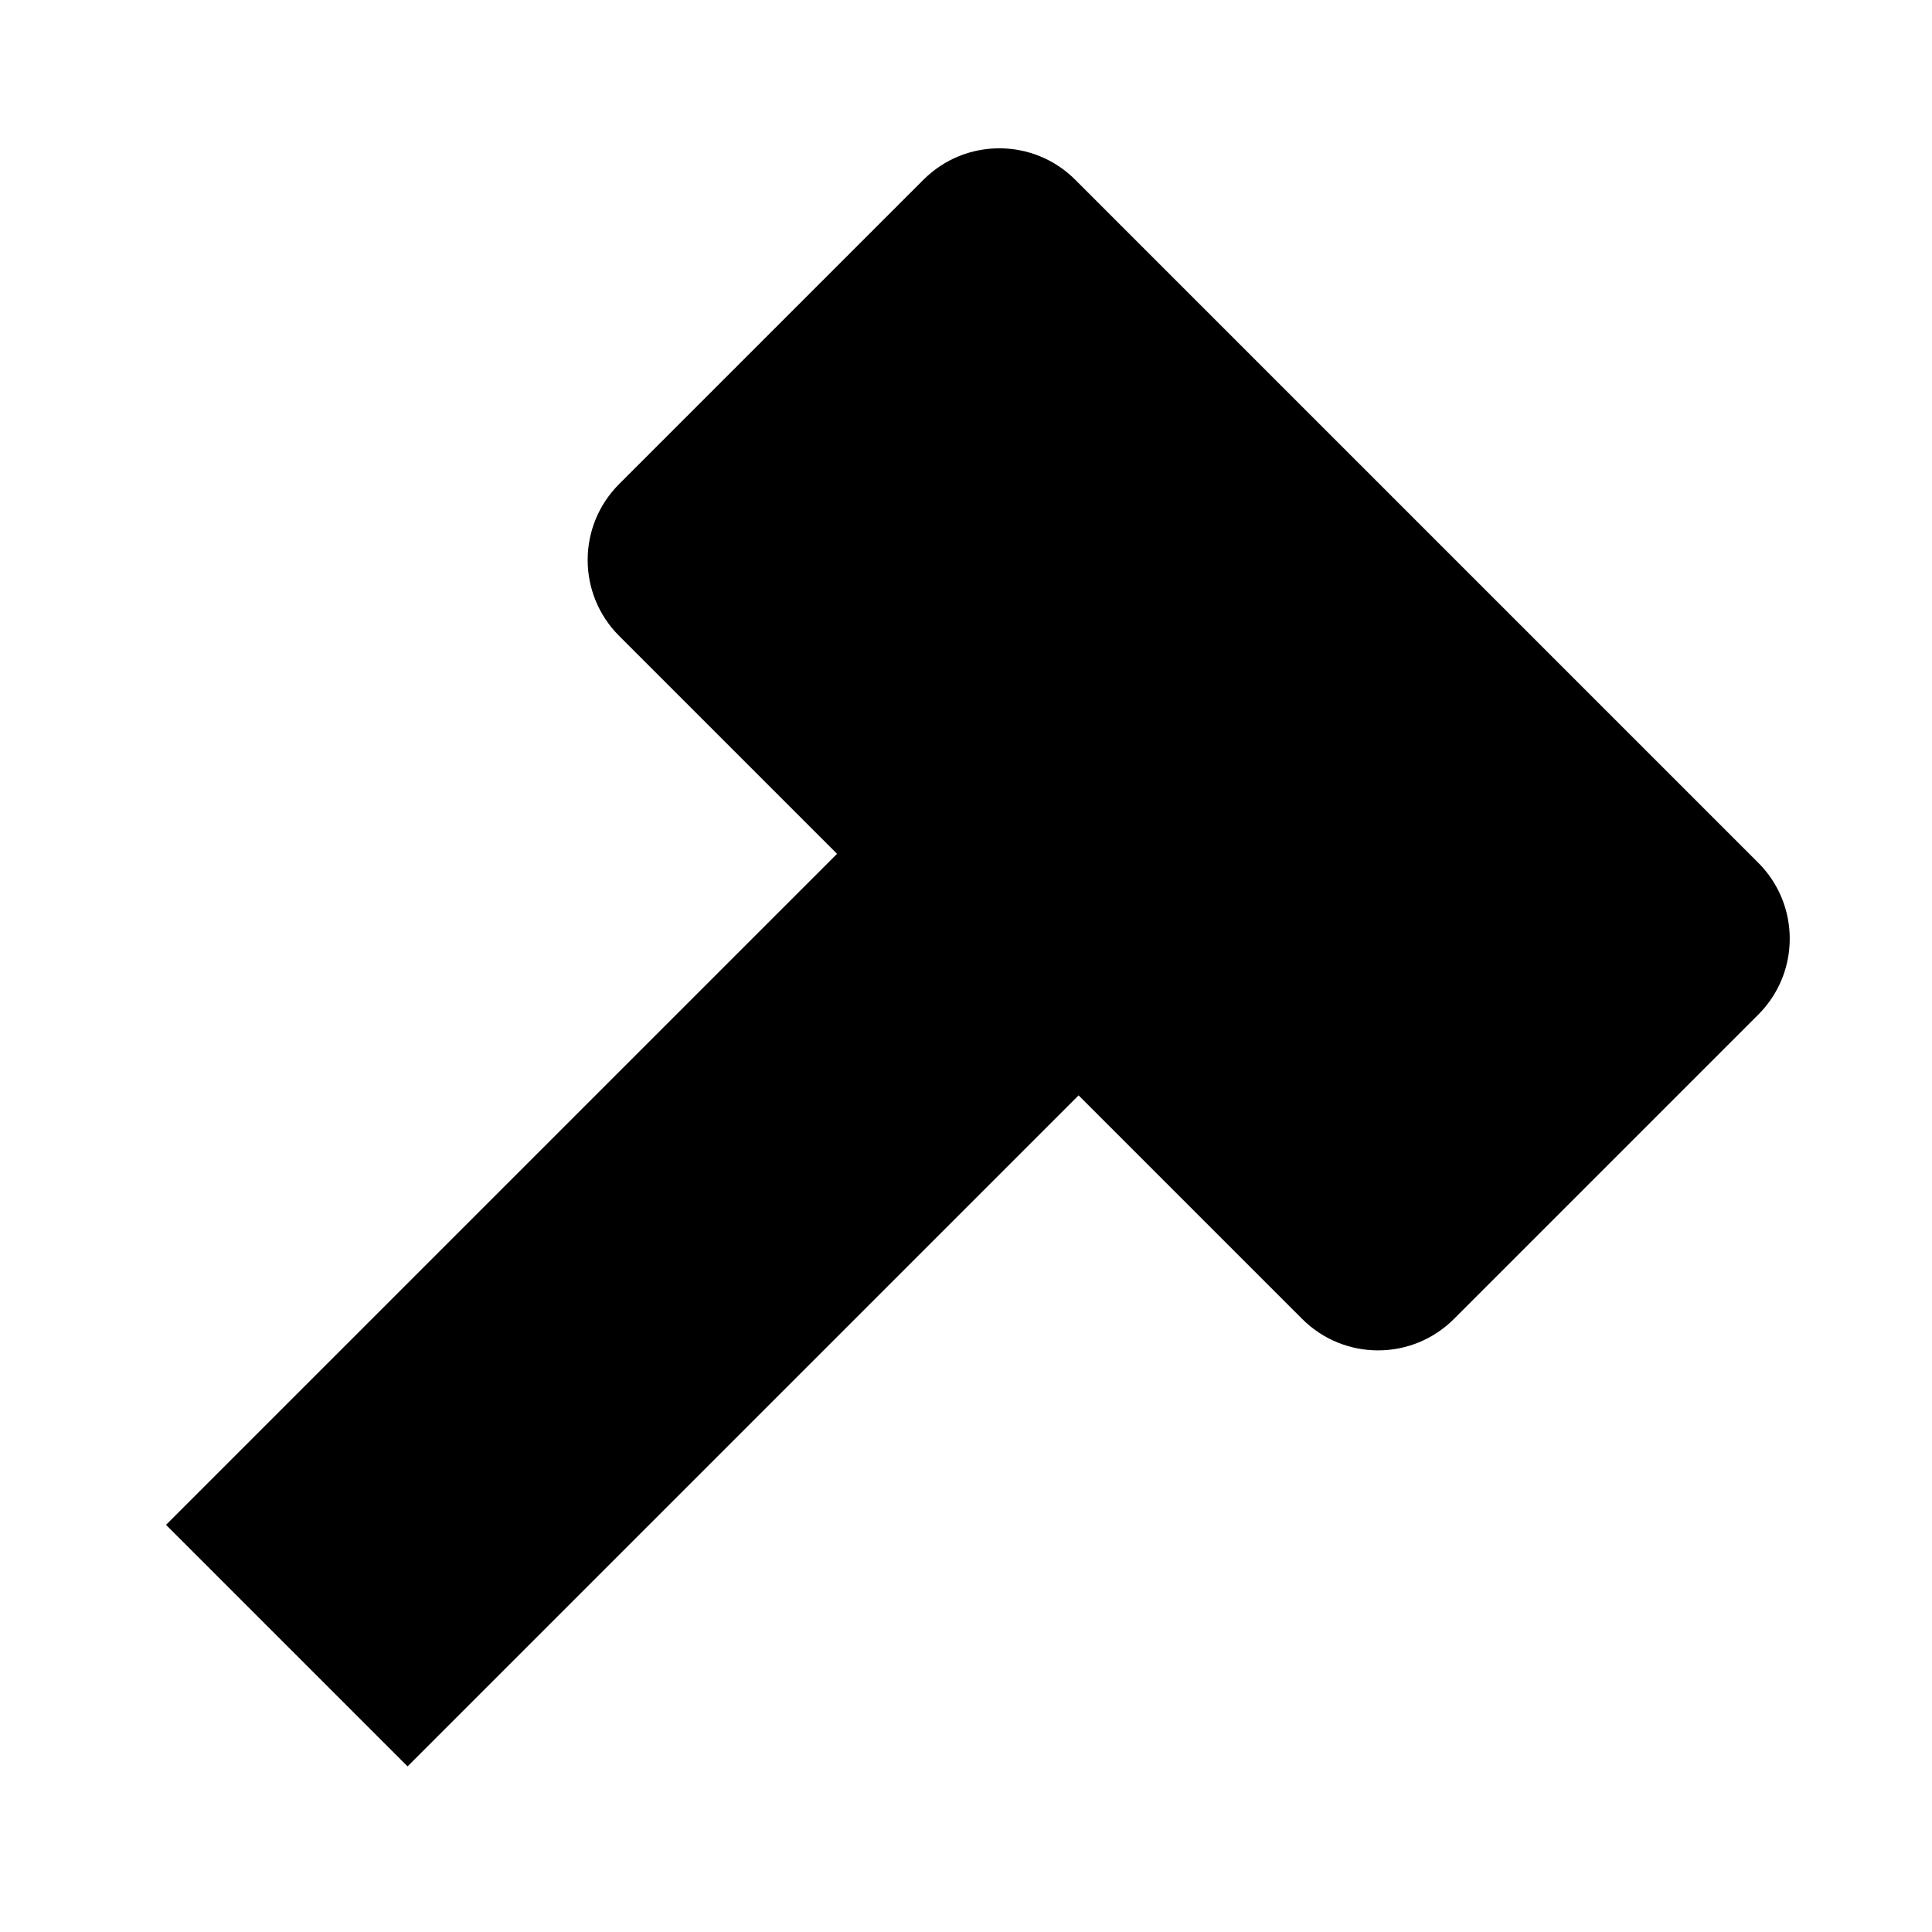
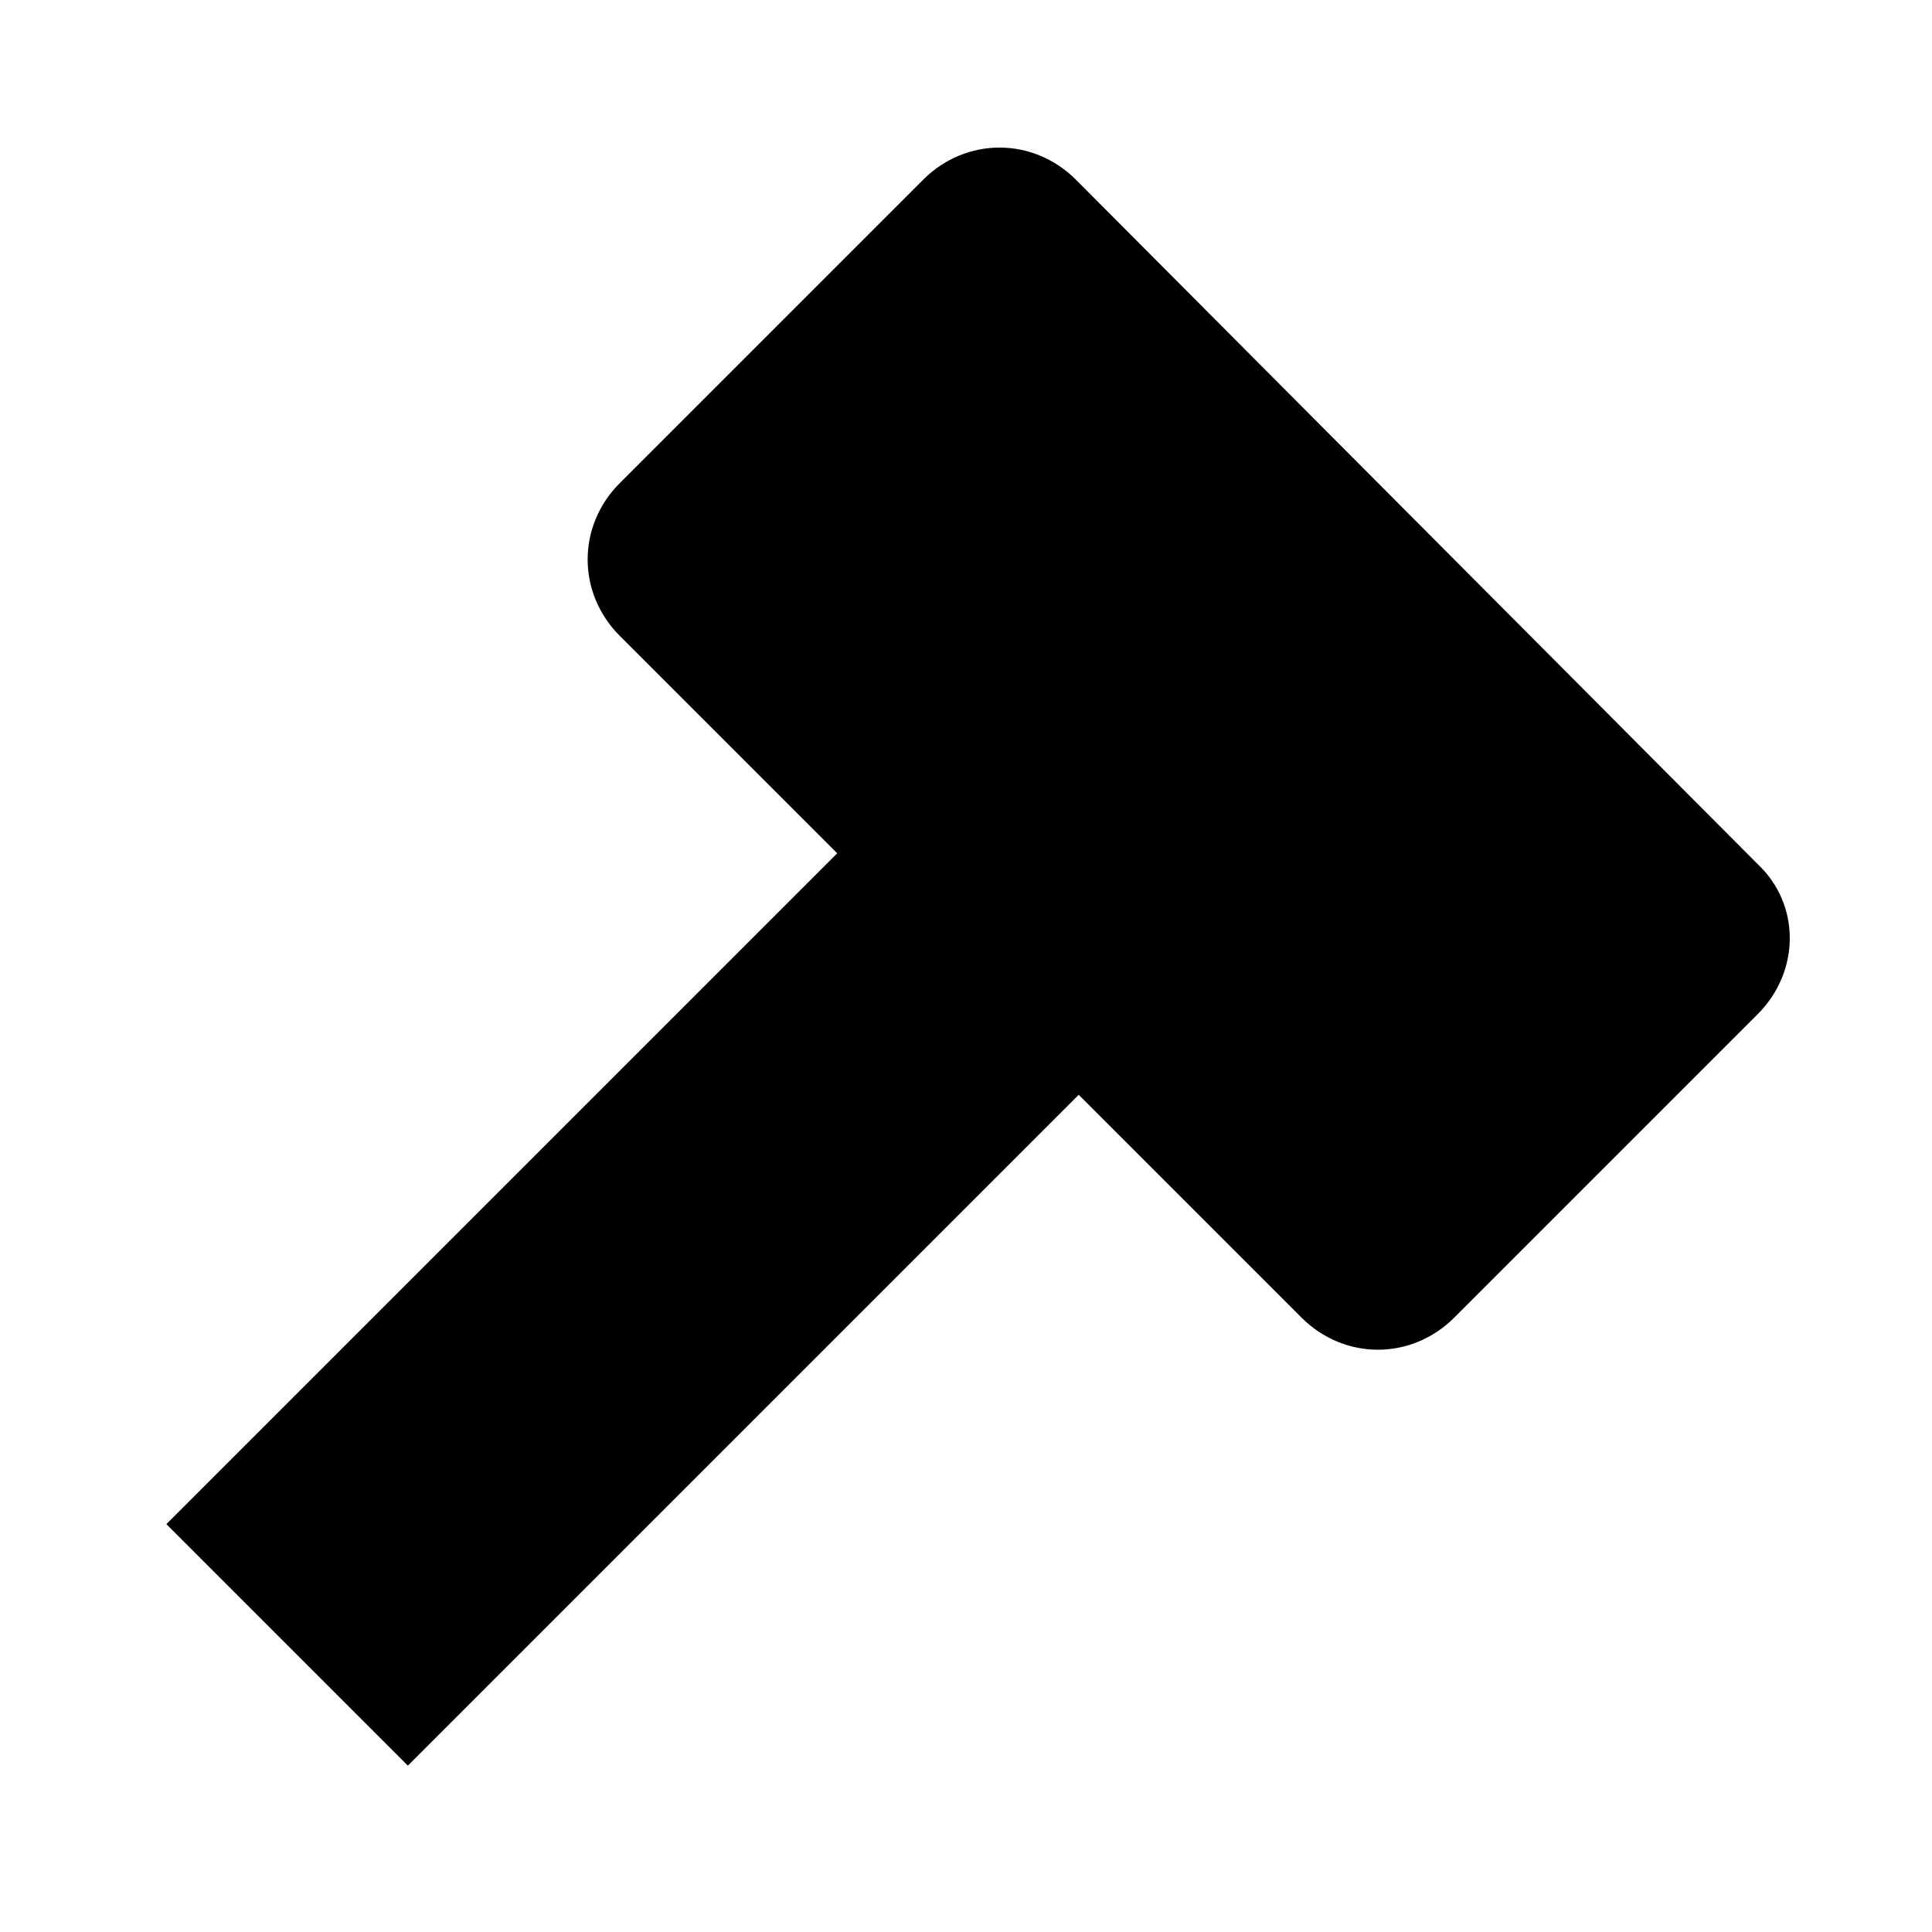
- <svg xmlns="http://www.w3.org/2000/svg" id="icon-eye" viewBox="0 0 72 72">
-   <rect x="22" y="16" width="44" height="24.04" rx="4" ry="4" transform="translate(33 -23) rotate(45)" />
-   <rect x="5" y="41" width="40" height="12.73" transform="translate(76 63) rotate(135)" />
+ <svg xmlns="http://www.w3.org/2000/svg" version="1.1" id="icon-eye" x="0px" y="0px" viewBox="0 0 72 72" style="enable-background:new 0 0 72 72;" xml:space="preserve">
+   <path d="M65.5,32.2L40.1,6.7c-1.6-1.6-4.1-1.6-5.7,0L23.1,18c-1.6,1.6-1.6,4.1,0,5.7l8.1,8.1l-25,25l9,9l25-25l8.3,8.3  c1.6,1.6,4.1,1.6,5.7,0l11.3-11.3C67.1,36.2,67.1,33.7,65.5,32.2z" />
</svg>
